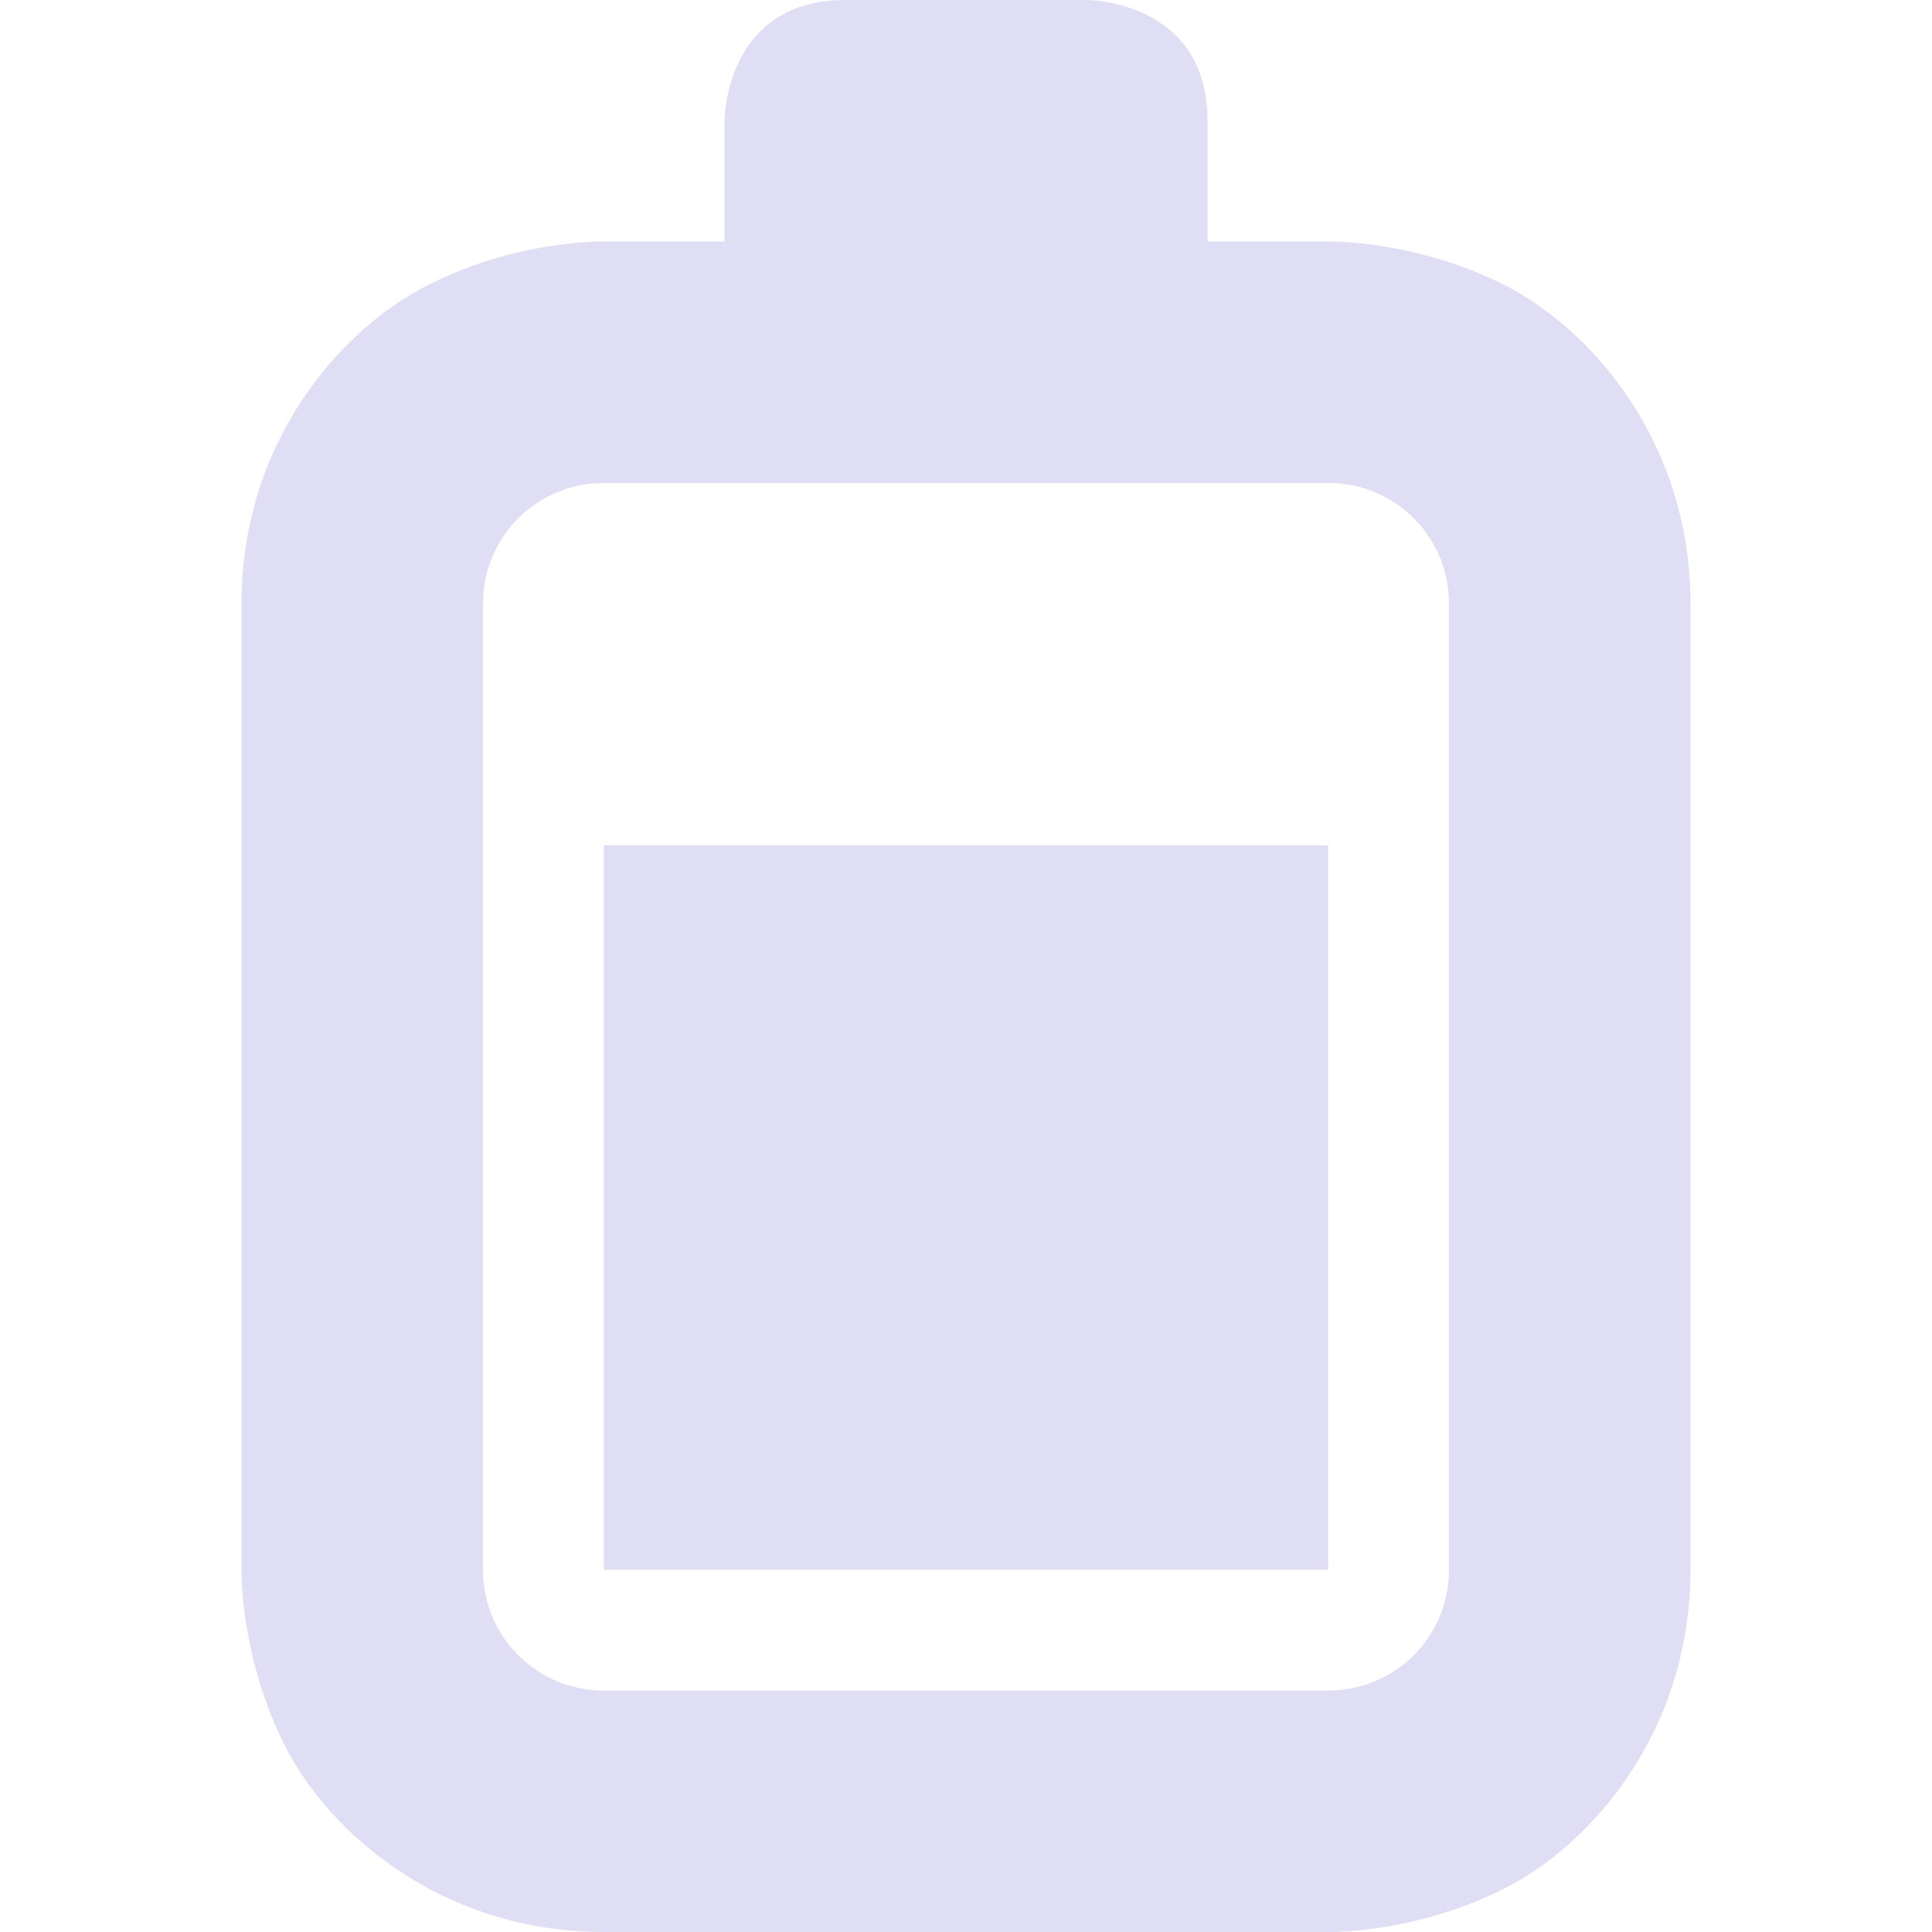
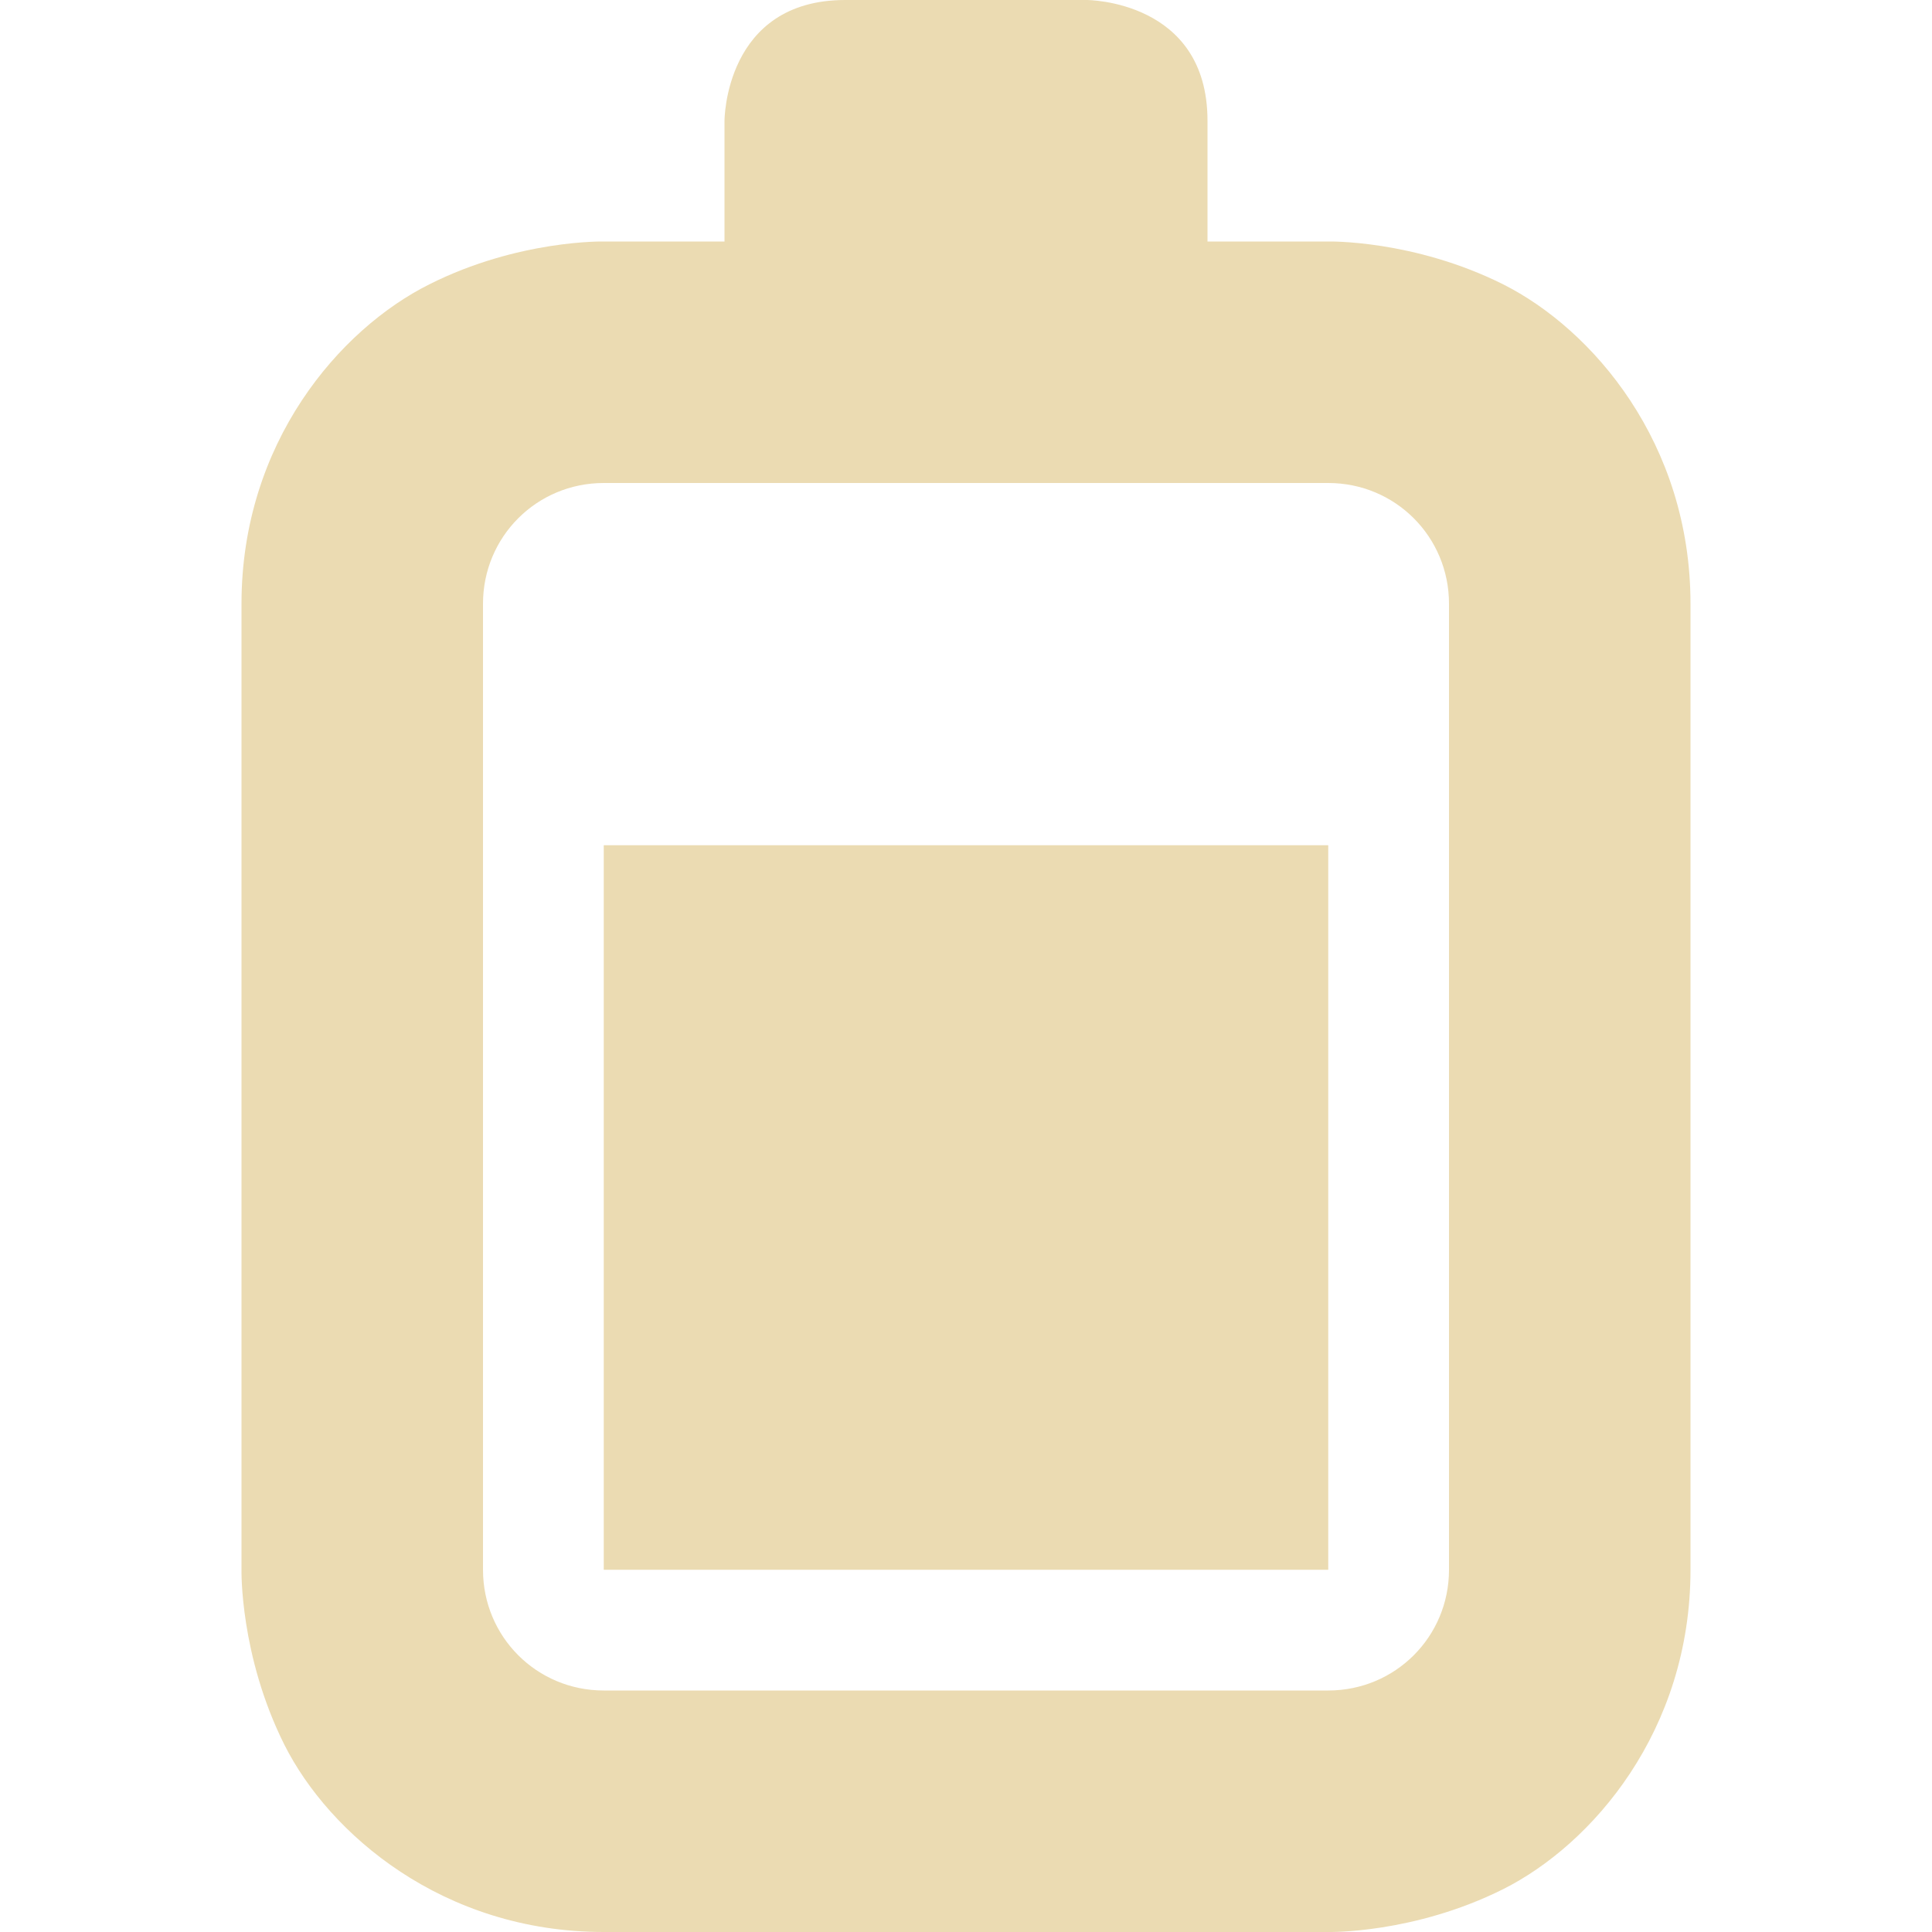
<svg xmlns="http://www.w3.org/2000/svg" height="16px" viewBox="0 0 16 16" width="16px">
-   <path d="m 7 0 c -1 0 -1 1 -1 1 v 1 h -1 s -0.707 -0.016 -1.445 0.355 c -0.742 0.371 -1.555 1.312 -1.555 2.645 v 8 s -0.016 0.707 0.355 1.449 c 0.371 0.738 1.312 1.551 2.645 1.551 h 6 s 0.707 0.016 1.449 -0.355 c 0.738 -0.371 1.551 -1.312 1.551 -2.645 v -8 c 0 -1.332 -0.812 -2.273 -1.551 -2.645 c -0.742 -0.371 -1.449 -0.355 -1.449 -0.355 h -1 v -1 c 0 -1 -1 -1 -1 -1 z m 1 4 h 3 c 0.555 0 1 0.445 1 1 v 8 c 0 0.555 -0.445 1 -1 1 h -6 c -0.555 0 -1 -0.445 -1 -1 v -8 c 0 -0.555 0.445 -1 1 -1 z m -3 3 v 6 h 6 v -6 z m 0 0" fill="#e0def4" />
+   <path d="m 7 0 c -1 0 -1 1 -1 1 v 1 h -1 s -0.707 -0.016 -1.445 0.355 c -0.742 0.371 -1.555 1.312 -1.555 2.645 v 8 s -0.016 0.707 0.355 1.449 c 0.371 0.738 1.312 1.551 2.645 1.551 h 6 s 0.707 0.016 1.449 -0.355 c 0.738 -0.371 1.551 -1.312 1.551 -2.645 v -8 c 0 -1.332 -0.812 -2.273 -1.551 -2.645 c -0.742 -0.371 -1.449 -0.355 -1.449 -0.355 h -1 v -1 c 0 -1 -1 -1 -1 -1 z m 1 4 h 3 c 0.555 0 1 0.445 1 1 v 8 c 0 0.555 -0.445 1 -1 1 h -6 c -0.555 0 -1 -0.445 -1 -1 v -8 c 0 -0.555 0.445 -1 1 -1 z m -3 3 v 6 h 6 v -6 z m 0 0" fill="#ebdbb2" />
</svg>
